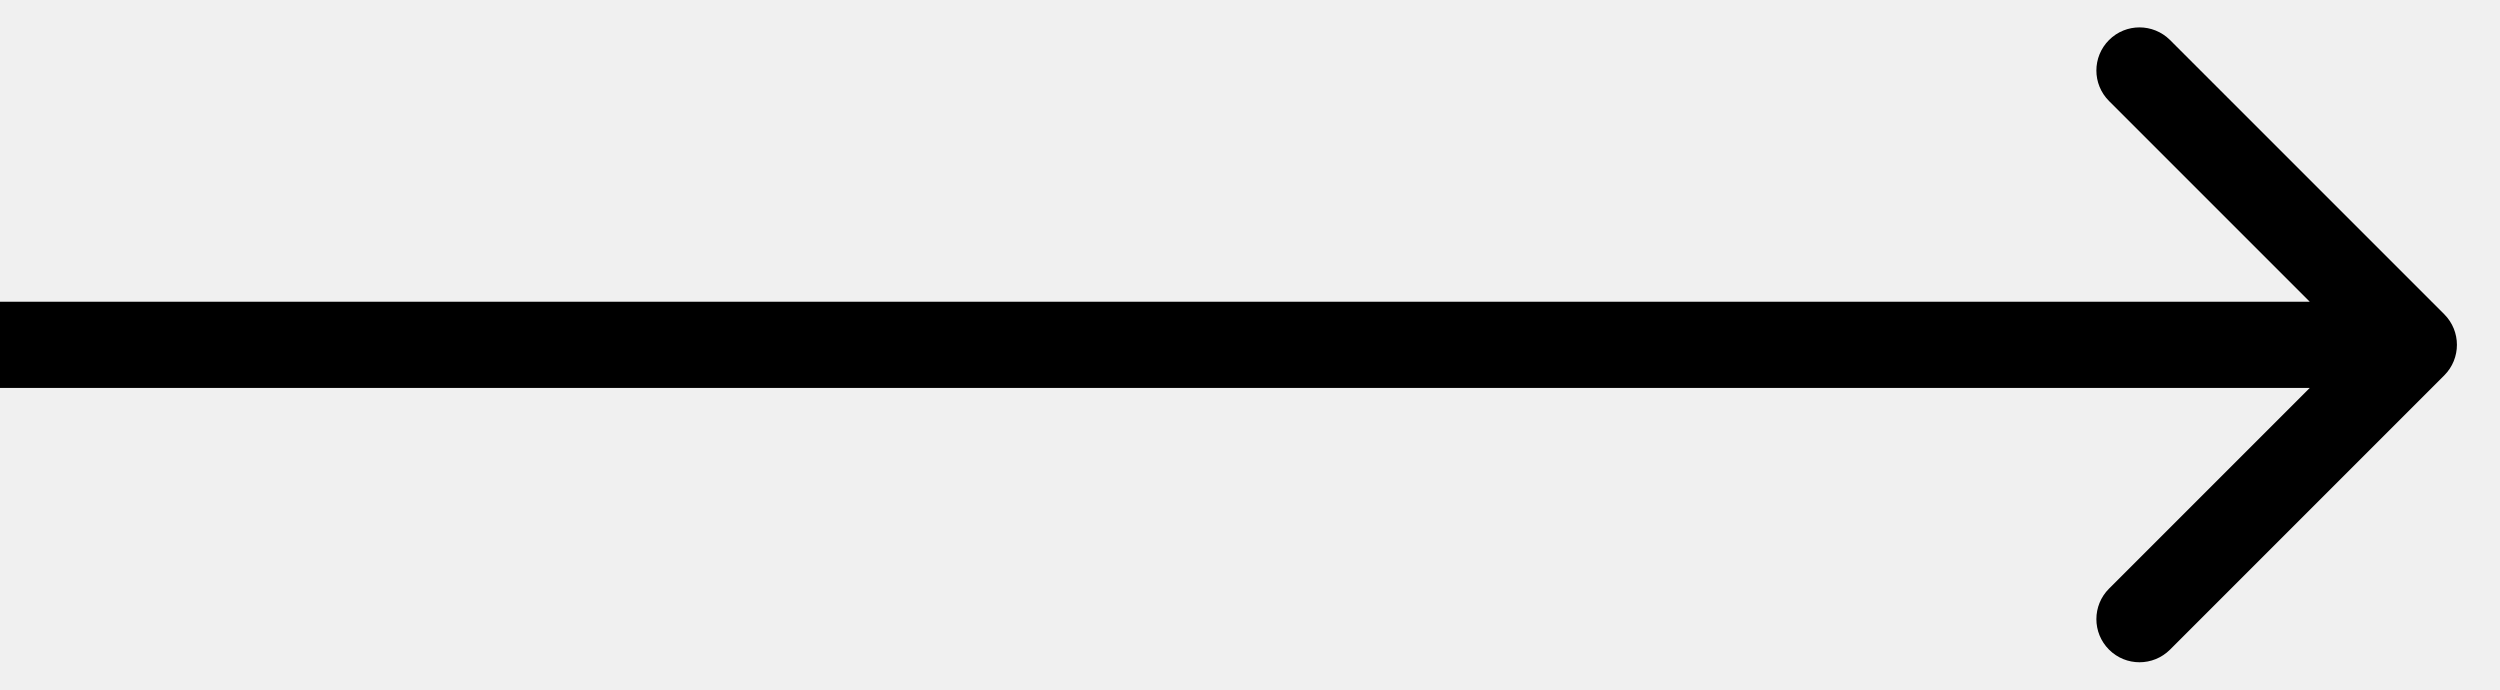
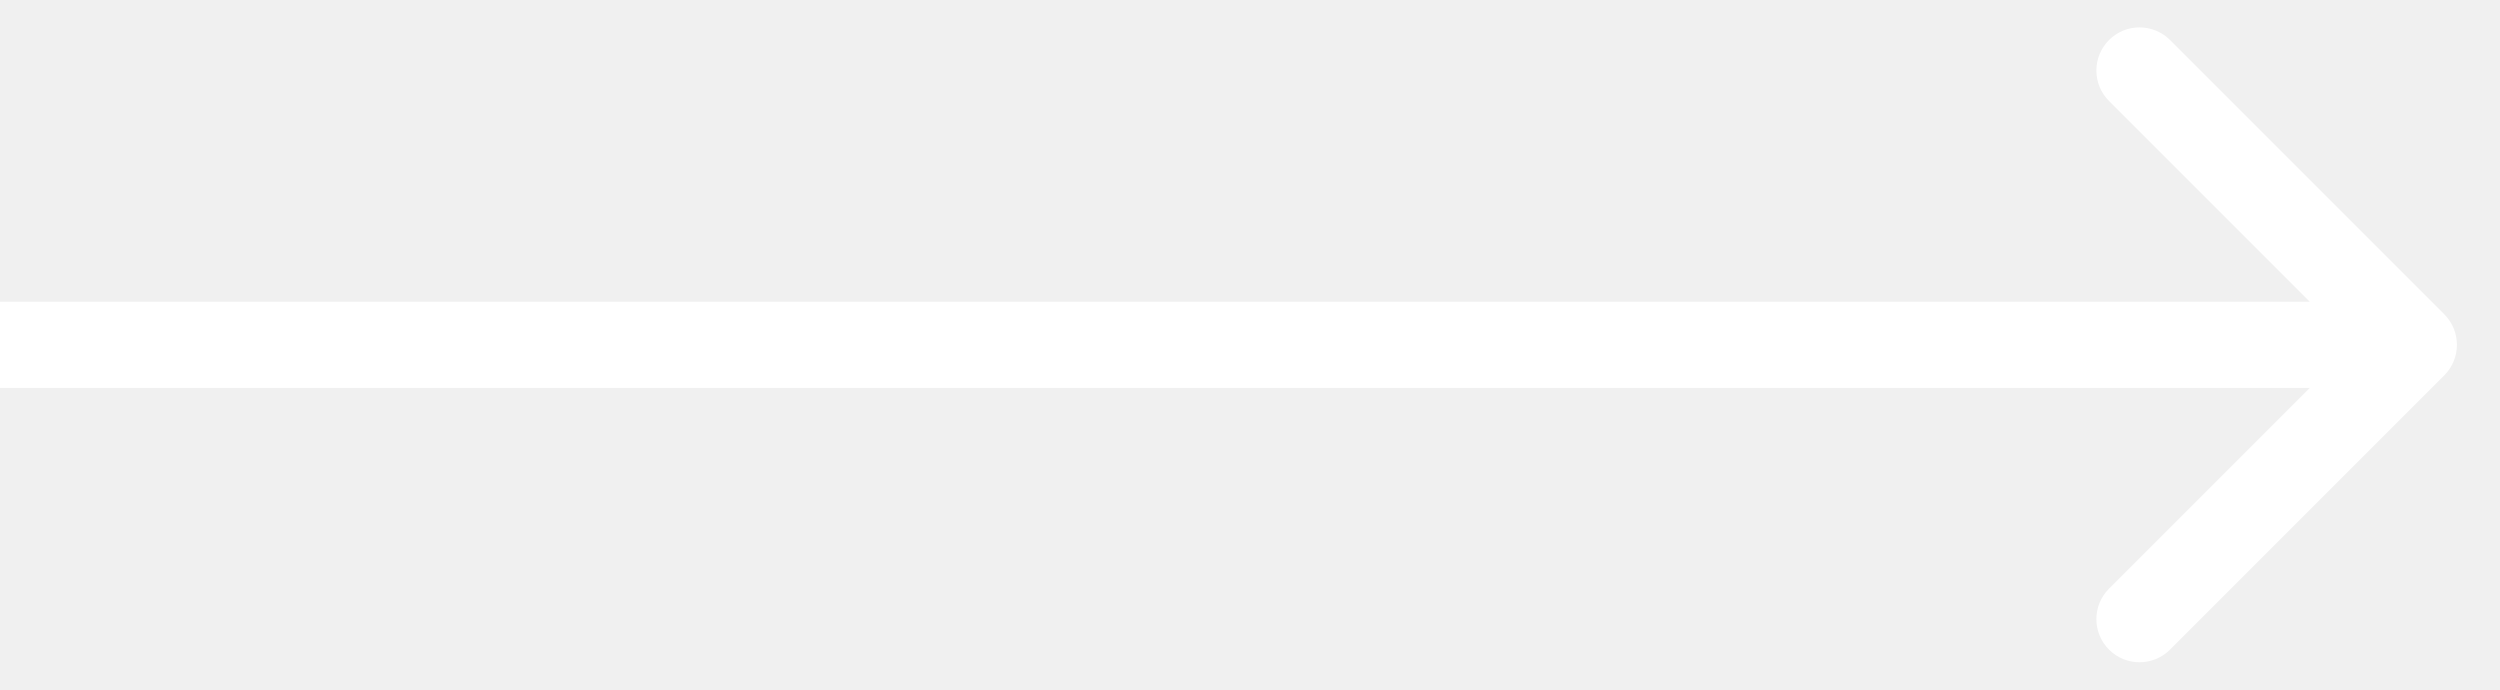
<svg xmlns="http://www.w3.org/2000/svg" width="29" height="8" viewBox="0 0 29 8" fill="none">
-   <path d="M28.354 4.354C28.549 4.158 28.549 3.842 28.354 3.646L25.172 0.464C24.976 0.269 24.66 0.269 24.465 0.464C24.269 0.66 24.269 0.976 24.465 1.172L27.293 4L24.465 6.828C24.269 7.024 24.269 7.34 24.465 7.536C24.66 7.731 24.976 7.731 25.172 7.536L28.354 4.354ZM0 4.5H28V3.5H0V4.5Z" fill="black" />
+   <path d="M28.354 4.354C28.549 4.158 28.549 3.842 28.354 3.646L25.172 0.464C24.976 0.269 24.66 0.269 24.465 0.464C24.269 0.66 24.269 0.976 24.465 1.172L27.293 4L24.465 6.828C24.269 7.024 24.269 7.34 24.465 7.536C24.66 7.731 24.976 7.731 25.172 7.536L28.354 4.354ZM0 4.5H28V3.5H0V4.5Z" fill="white" />
</svg>
